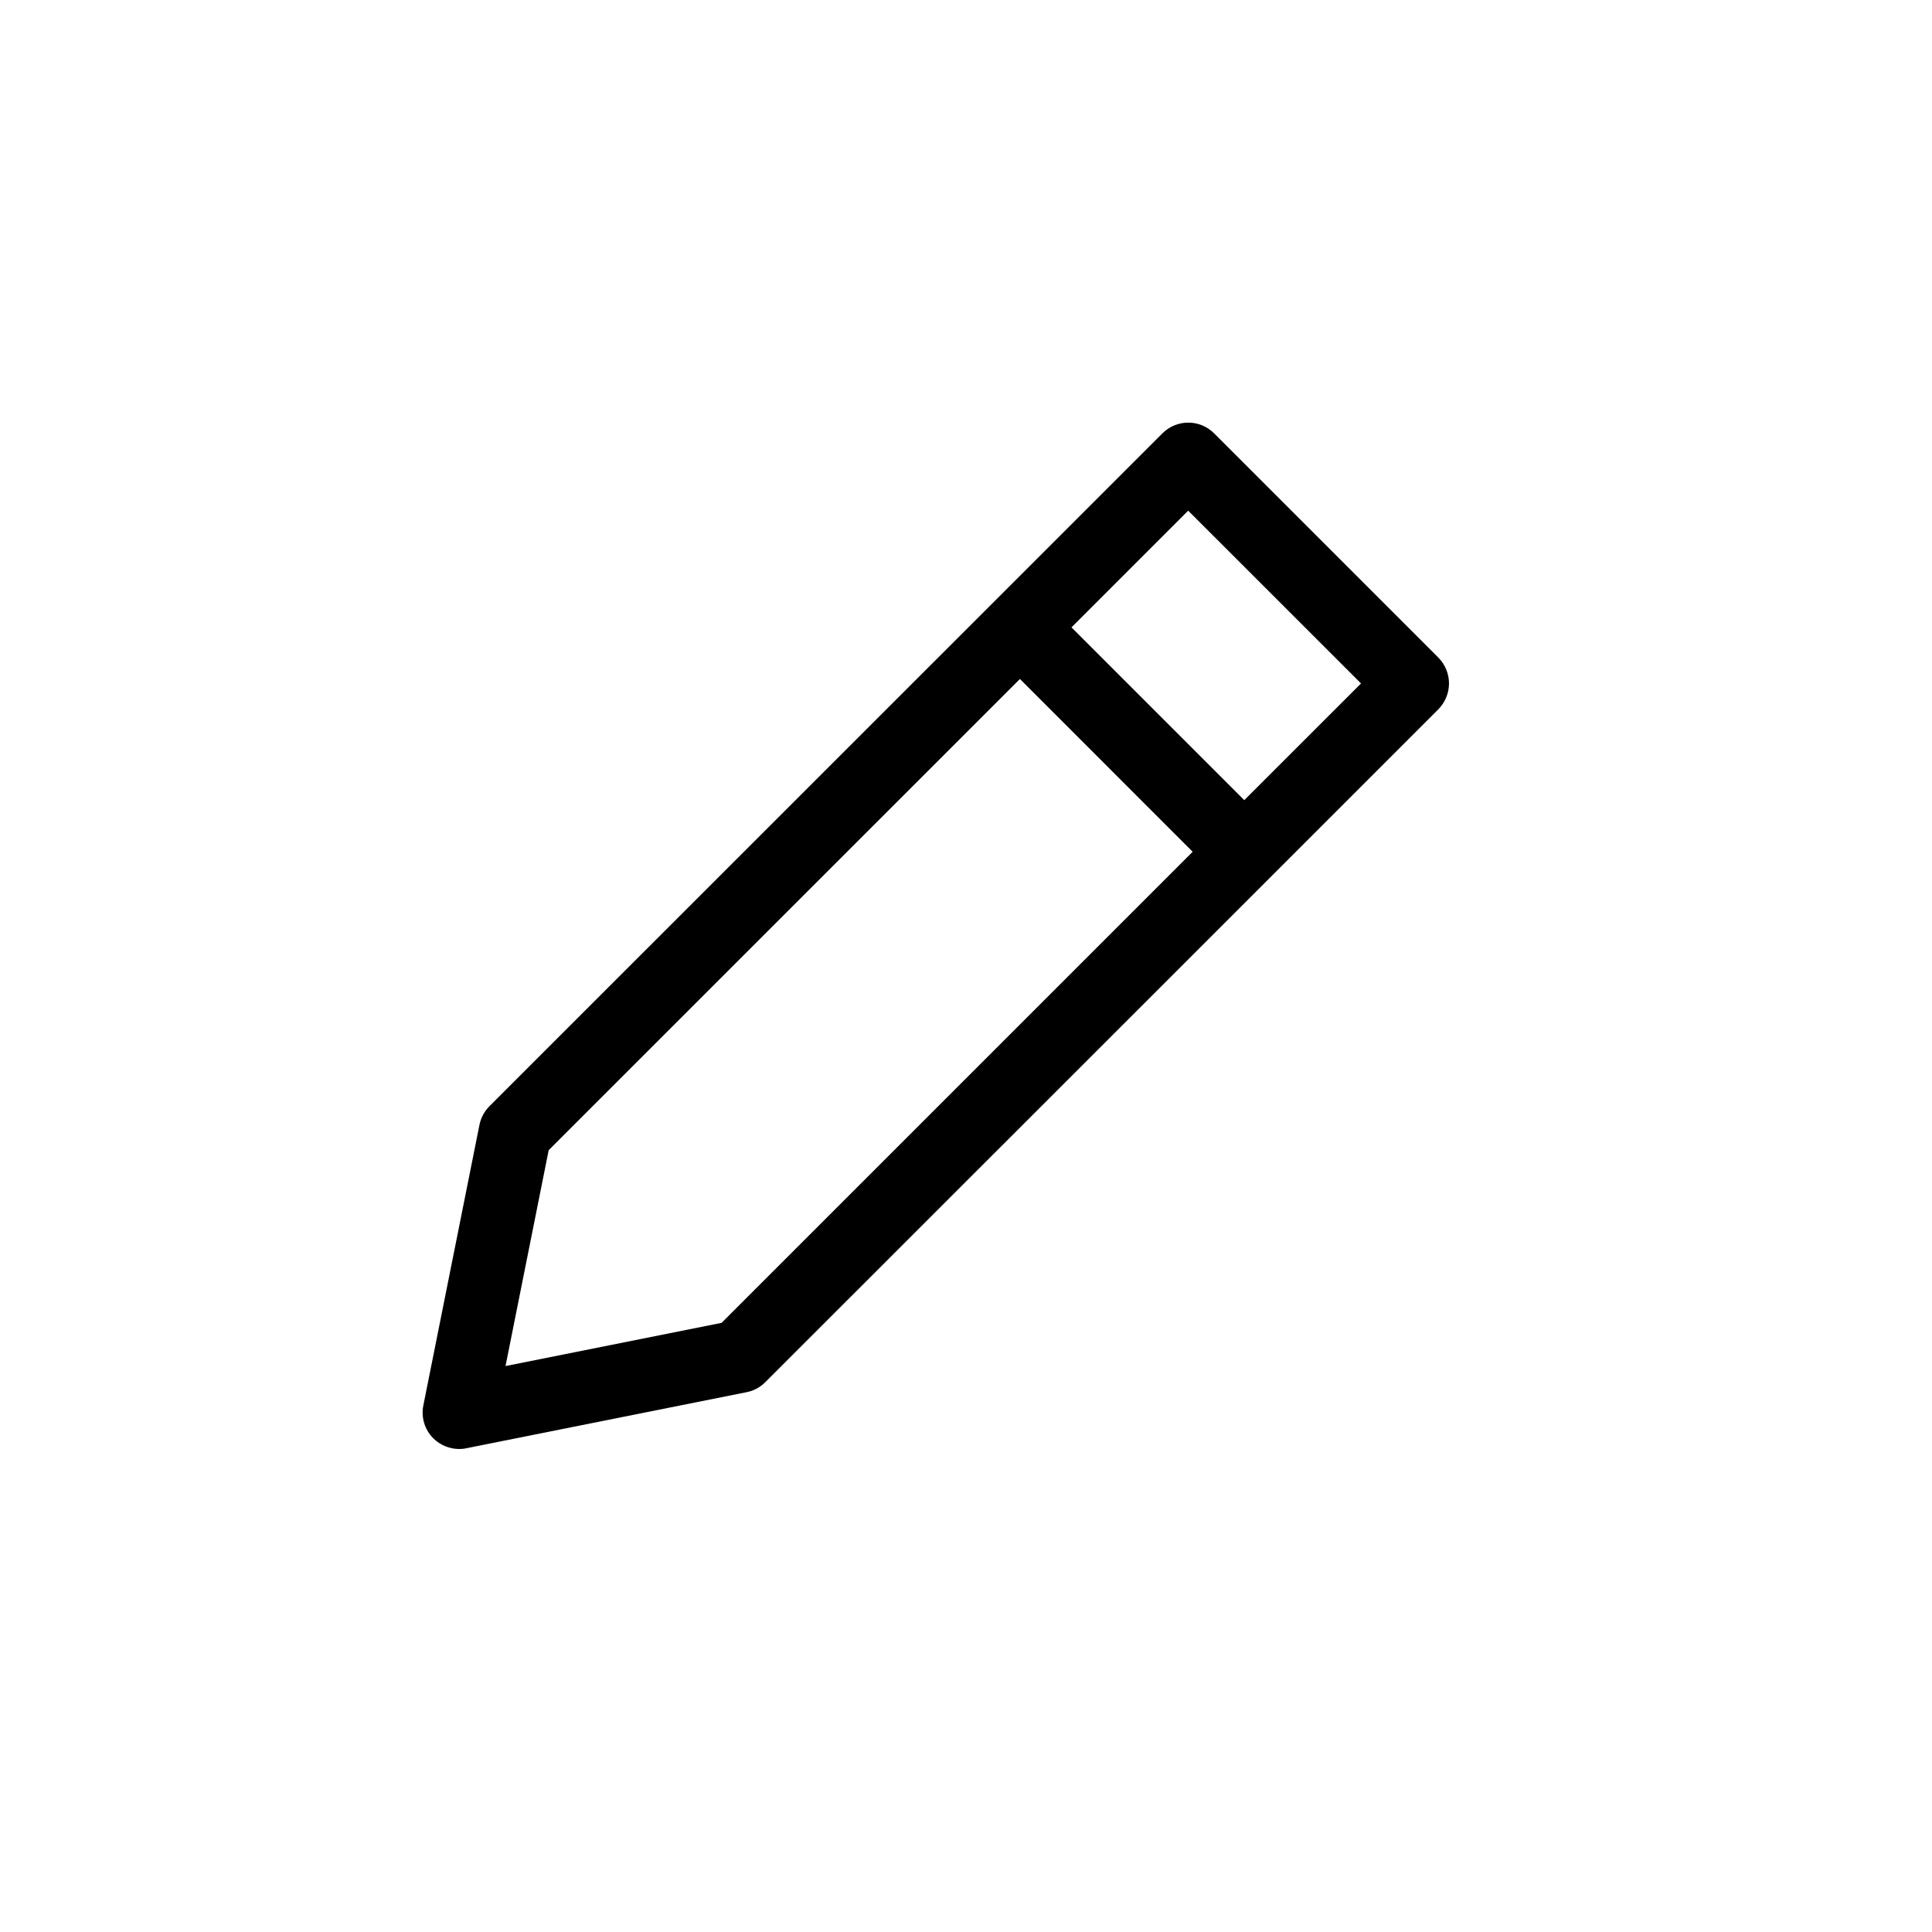
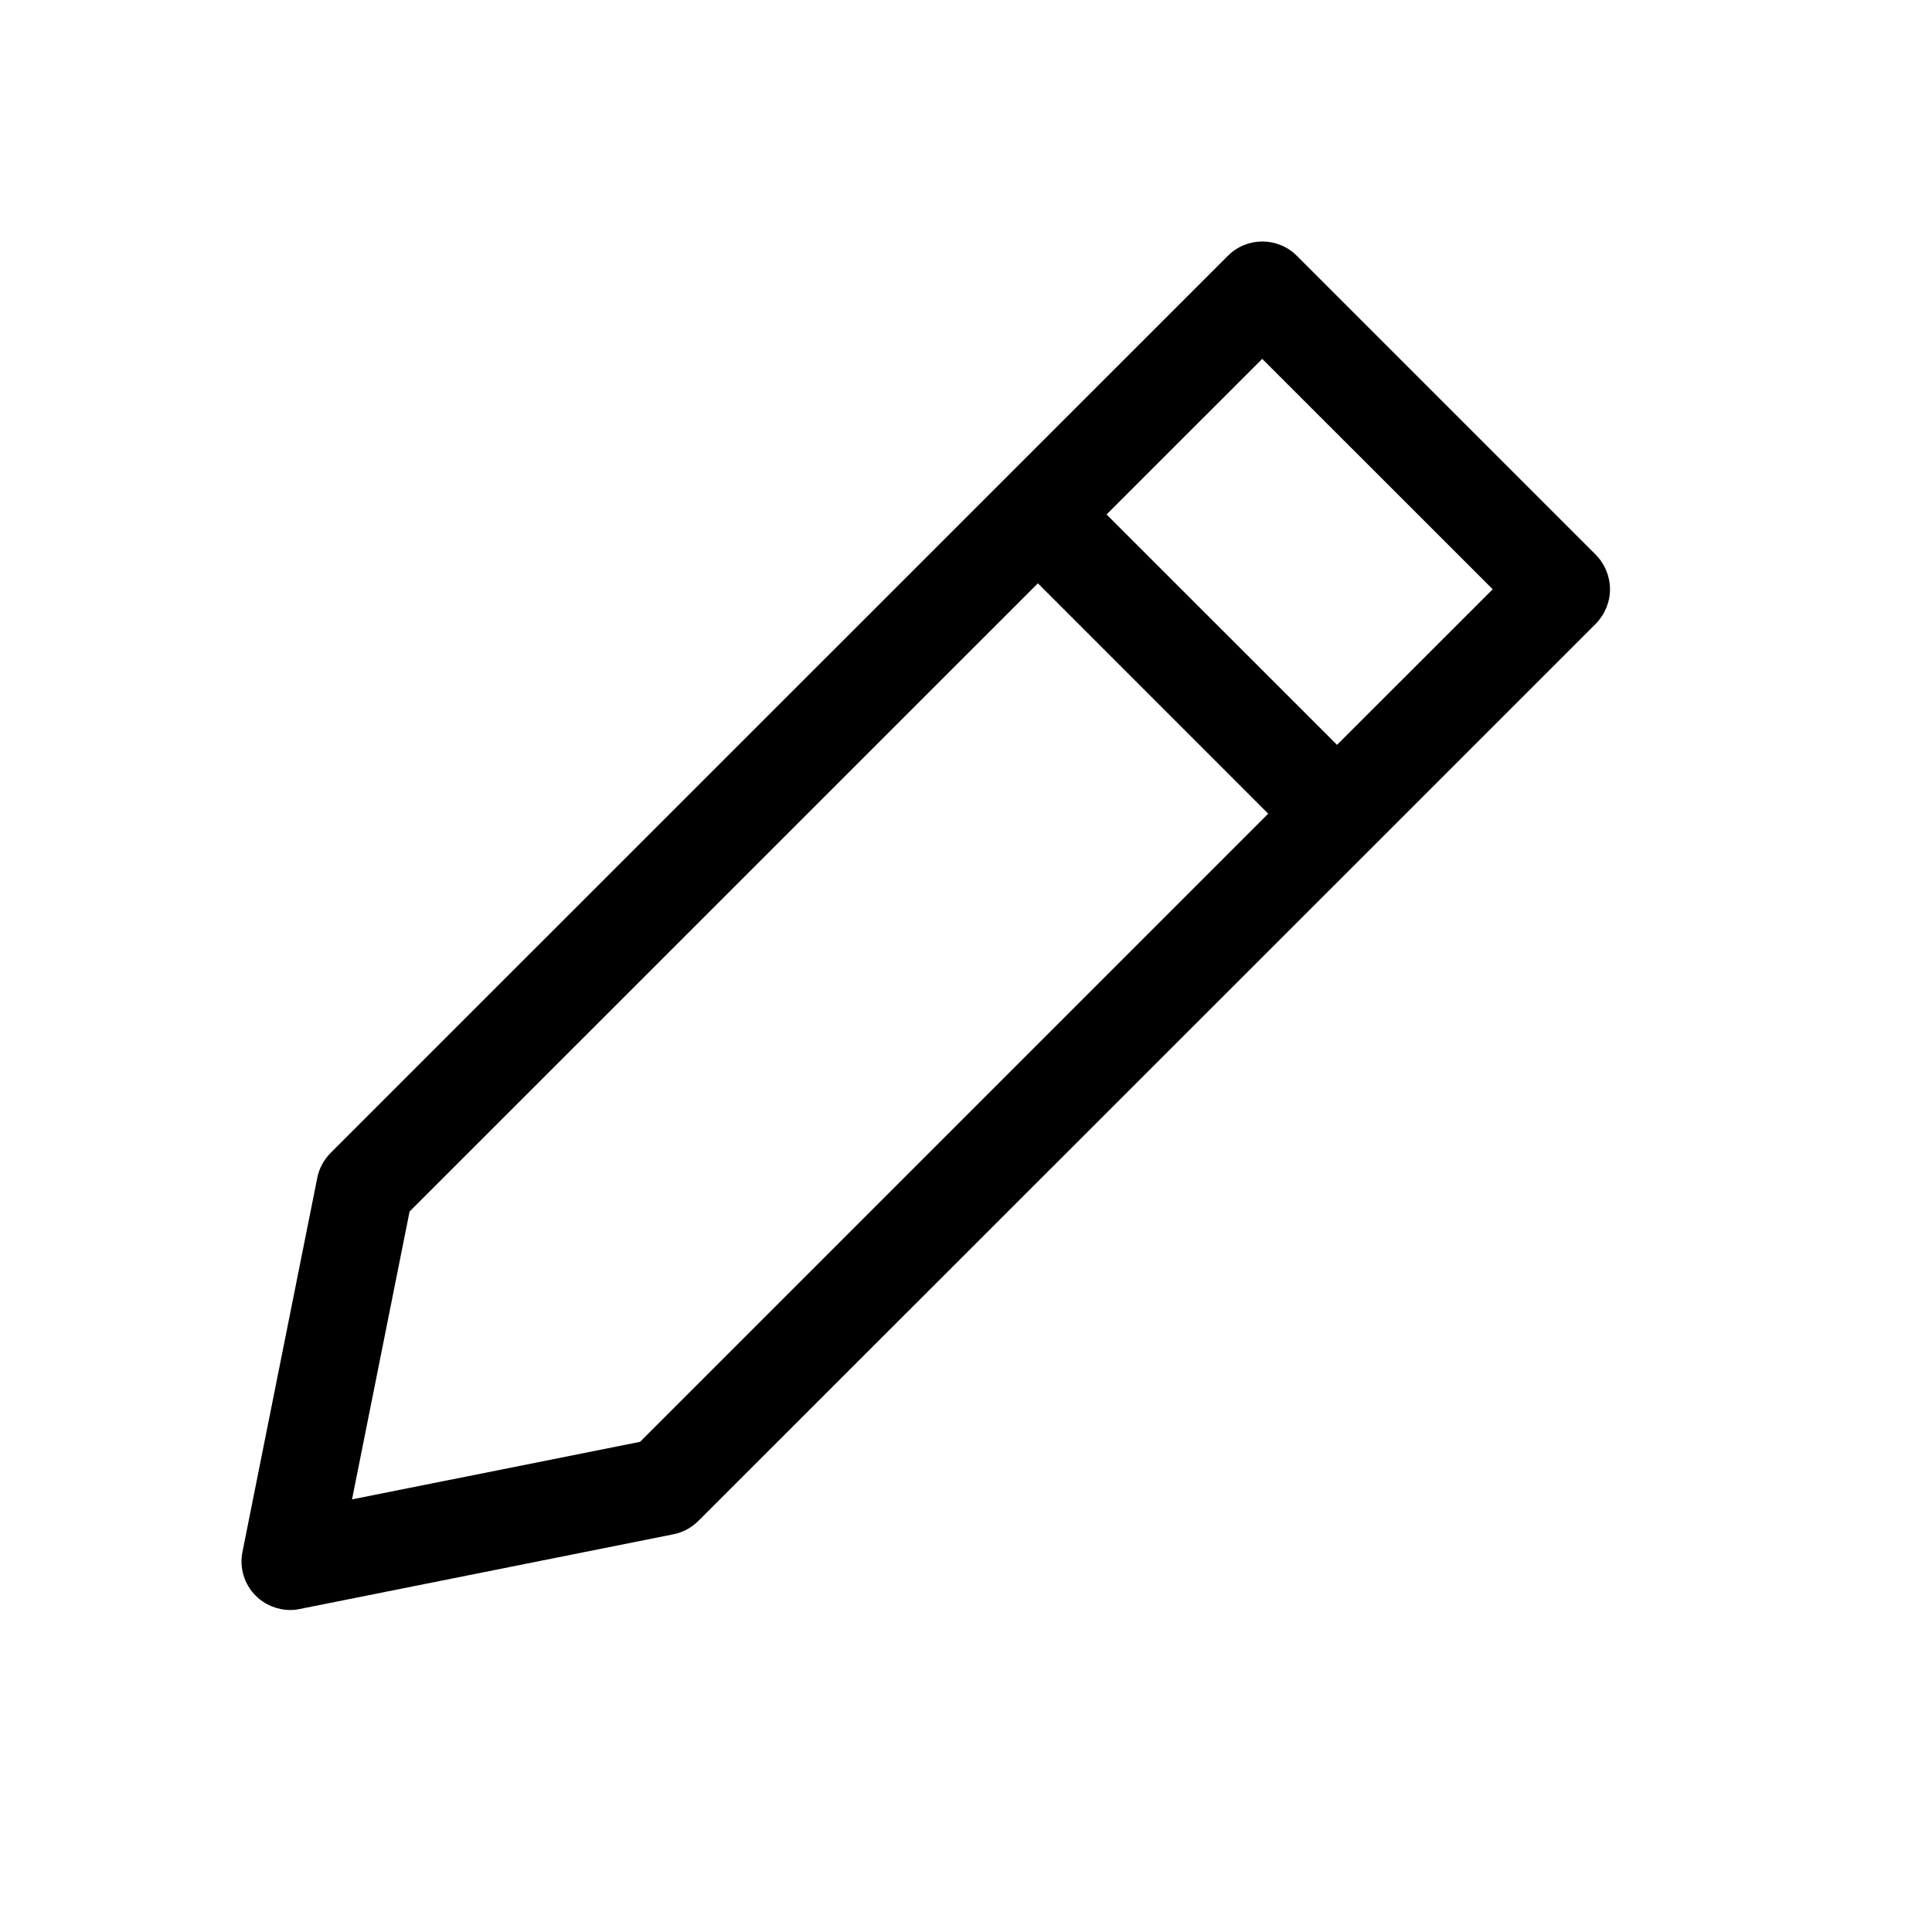
- <svg xmlns="http://www.w3.org/2000/svg" width="32" height="32" viewBox="0 0 32 32" fill="none">
-   <path d="M7.177 23.823C7.034 23.681 6.972 23.475 7.012 23.278L7.941 18.633C7.964 18.516 8.021 18.409 8.106 18.323L19.254 7.177C19.49 6.941 19.873 6.941 20.109 7.177L23.825 10.893C23.936 11.006 24 11.16 24 11.32C24 11.48 23.936 11.633 23.825 11.747L21.038 14.534L12.676 22.893C12.591 22.978 12.484 23.036 12.366 23.059L7.721 23.988C7.682 23.997 7.642 24 7.603 24C7.445 23.999 7.29 23.936 7.177 23.823ZM17.747 10.391L20.609 13.253L22.543 11.32L19.68 8.458L17.747 10.391ZM8.373 22.626L11.951 21.911L19.754 14.108L16.893 11.246L9.088 19.05L8.373 22.626Z" fill="black" />
+ <svg xmlns="http://www.w3.org/2000/svg" width="24" height="24" viewBox="0 0 24 24" fill="none">
+   <path d="M3.177 19.823C3.034 19.681 2.972 19.475 3.012 19.278L3.941 14.633C3.964 14.516 4.021 14.409 4.106 14.323L15.254 3.177C15.49 2.941 15.873 2.941 16.109 3.177L19.825 6.893C19.936 7.006 20 7.16 20 7.32C20 7.48 19.936 7.633 19.825 7.747L17.038 10.534L8.676 18.893C8.59 18.978 8.484 19.036 8.366 19.059L3.721 19.988C3.682 19.997 3.642 20 3.603 20C3.445 19.999 3.29 19.936 3.177 19.823ZM13.746 6.391L16.609 9.253L18.543 7.32L15.68 4.458L13.746 6.391ZM4.373 18.626L7.951 17.911L15.754 10.108L12.893 7.246L5.088 15.05L4.373 18.626Z" fill="black" />
</svg>
